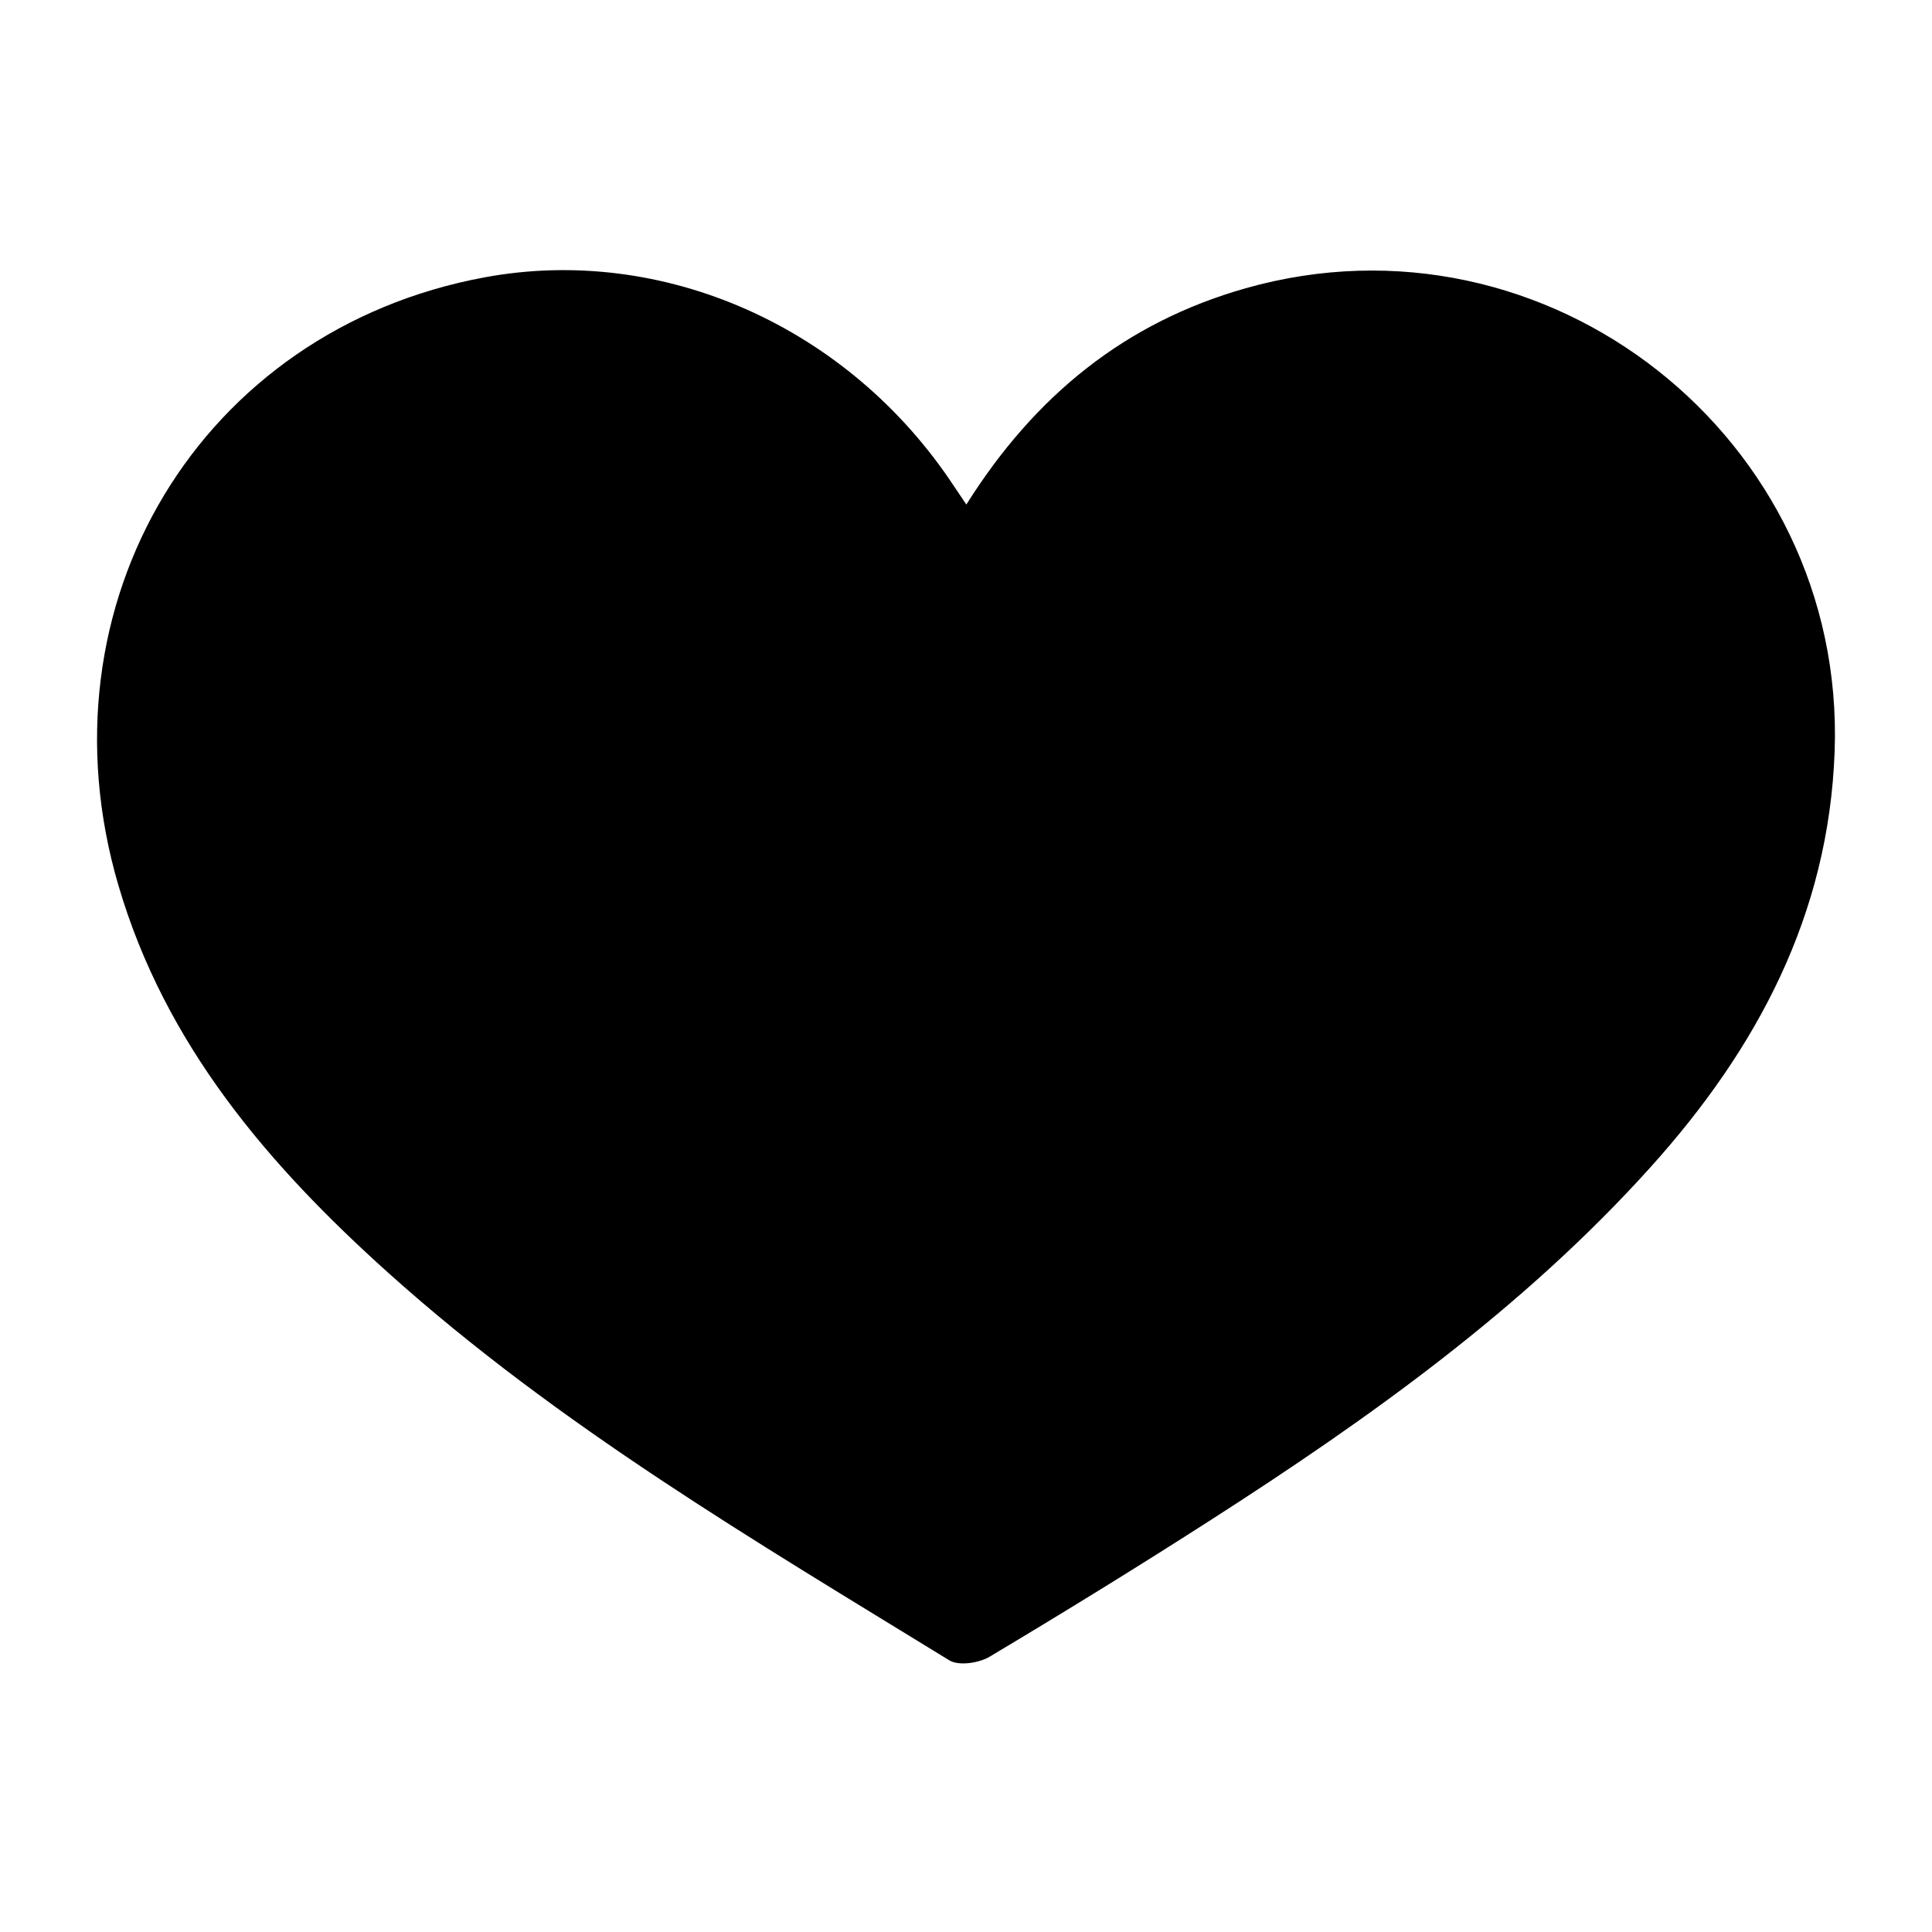
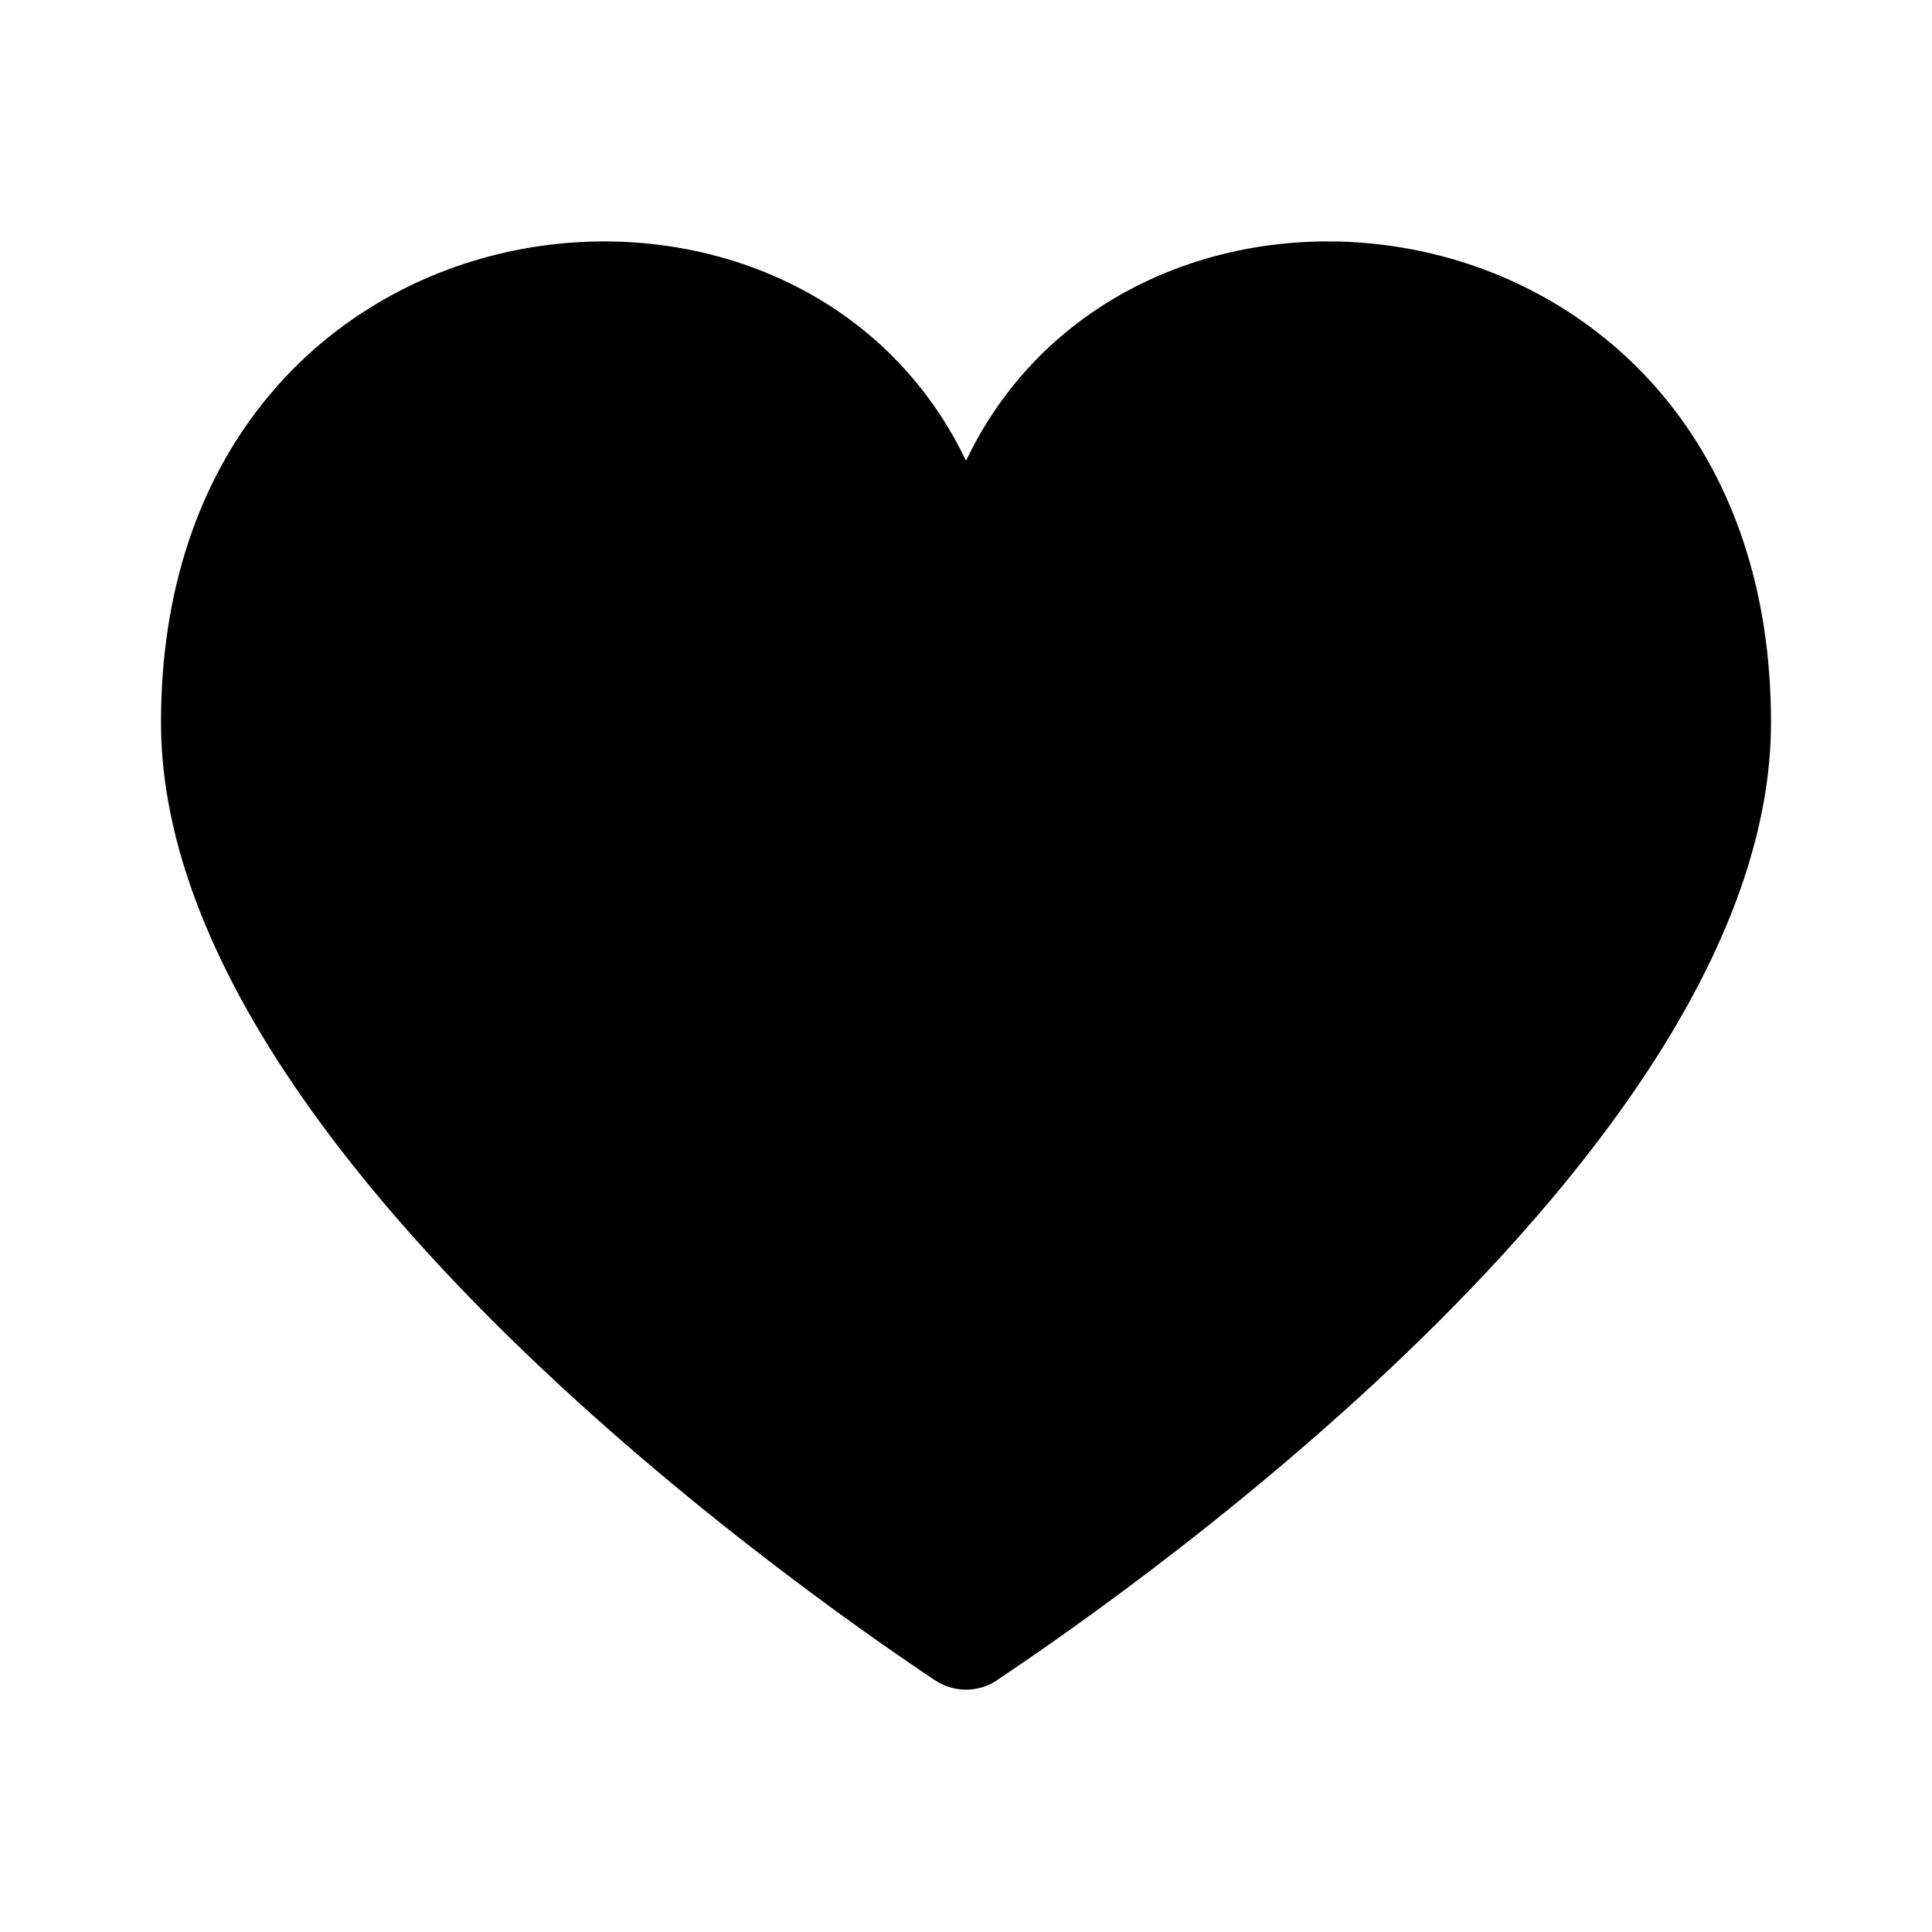
- <svg xmlns="http://www.w3.org/2000/svg" version="1.1" id="Layer_1" x="0px" y="0px" width="100px" height="100px" viewBox="0 0 100 100" enable-background="new 0 0 100 100" xml:space="preserve">
-   <g>
-     <path fill-rule="evenodd" clip-rule="evenodd" d="M50.018,26.114c3.553-5.652,8.24-9.433,14.461-11.195   c15.605-4.421,31.064,7.762,30.482,23.965c-0.303,8.469-4.016,15.403-9.52,21.519c-6.58,7.31-14.514,12.97-22.734,18.248   c-3.787,2.433-7.621,4.793-11.484,7.1c-0.555,0.331-1.599,0.487-2.087,0.187C39.1,79.774,28.924,73.806,20.102,65.885   C13.872,60.29,8.546,54.072,6.126,45.817c-4.274-14.58,4.255-28.745,18.963-31.463c9.24-1.707,18.833,2.555,24.27,10.782   C49.525,25.388,49.695,25.635,50.018,26.114z" />
-   </g>
+ <svg xmlns="http://www.w3.org/2000/svg" viewBox="0 0 24 24" fill="none" aria-hidden="true">
+   <path d="M12.39 20.87a.696.696 0 0 1-.78 0C9.764 19.637 2 14.15 2 8.973c0-6.68 7.85-7.75 10-3.25 2.15-4.5 10-3.43 10 3.25 0 5.178-7.764 10.664-9.61 11.895z" fill="#000000" />
</svg>
